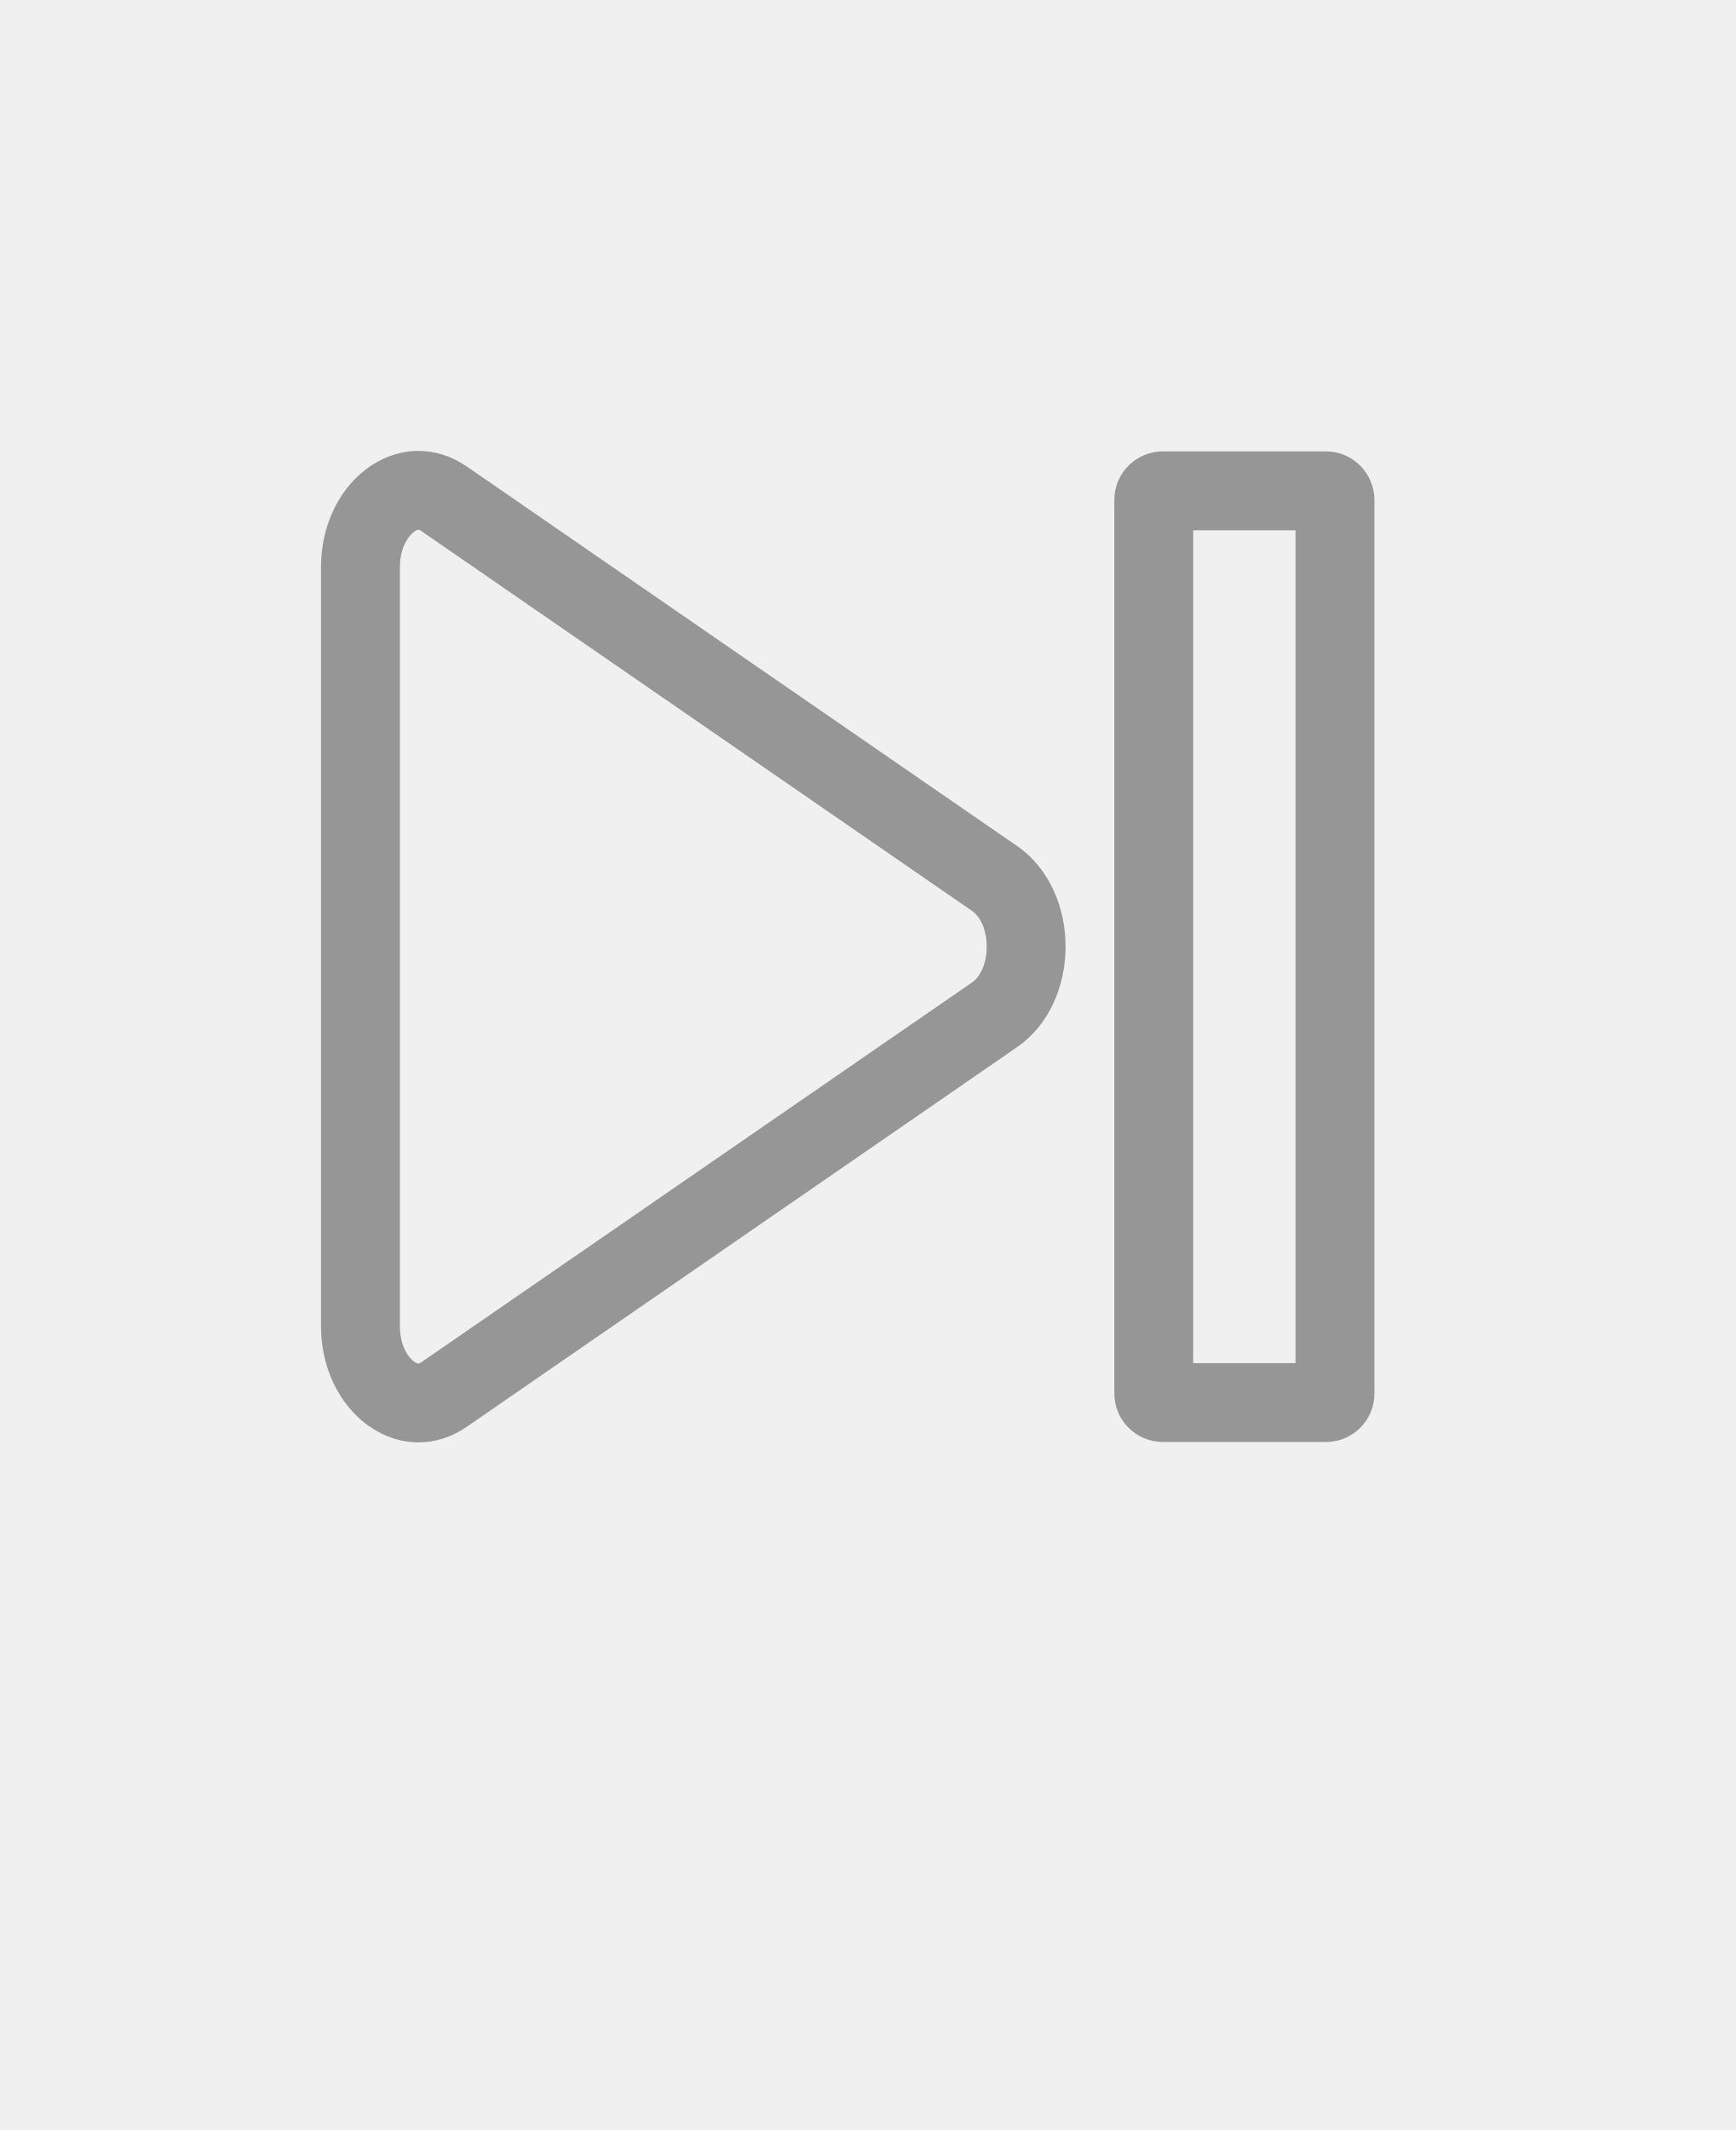
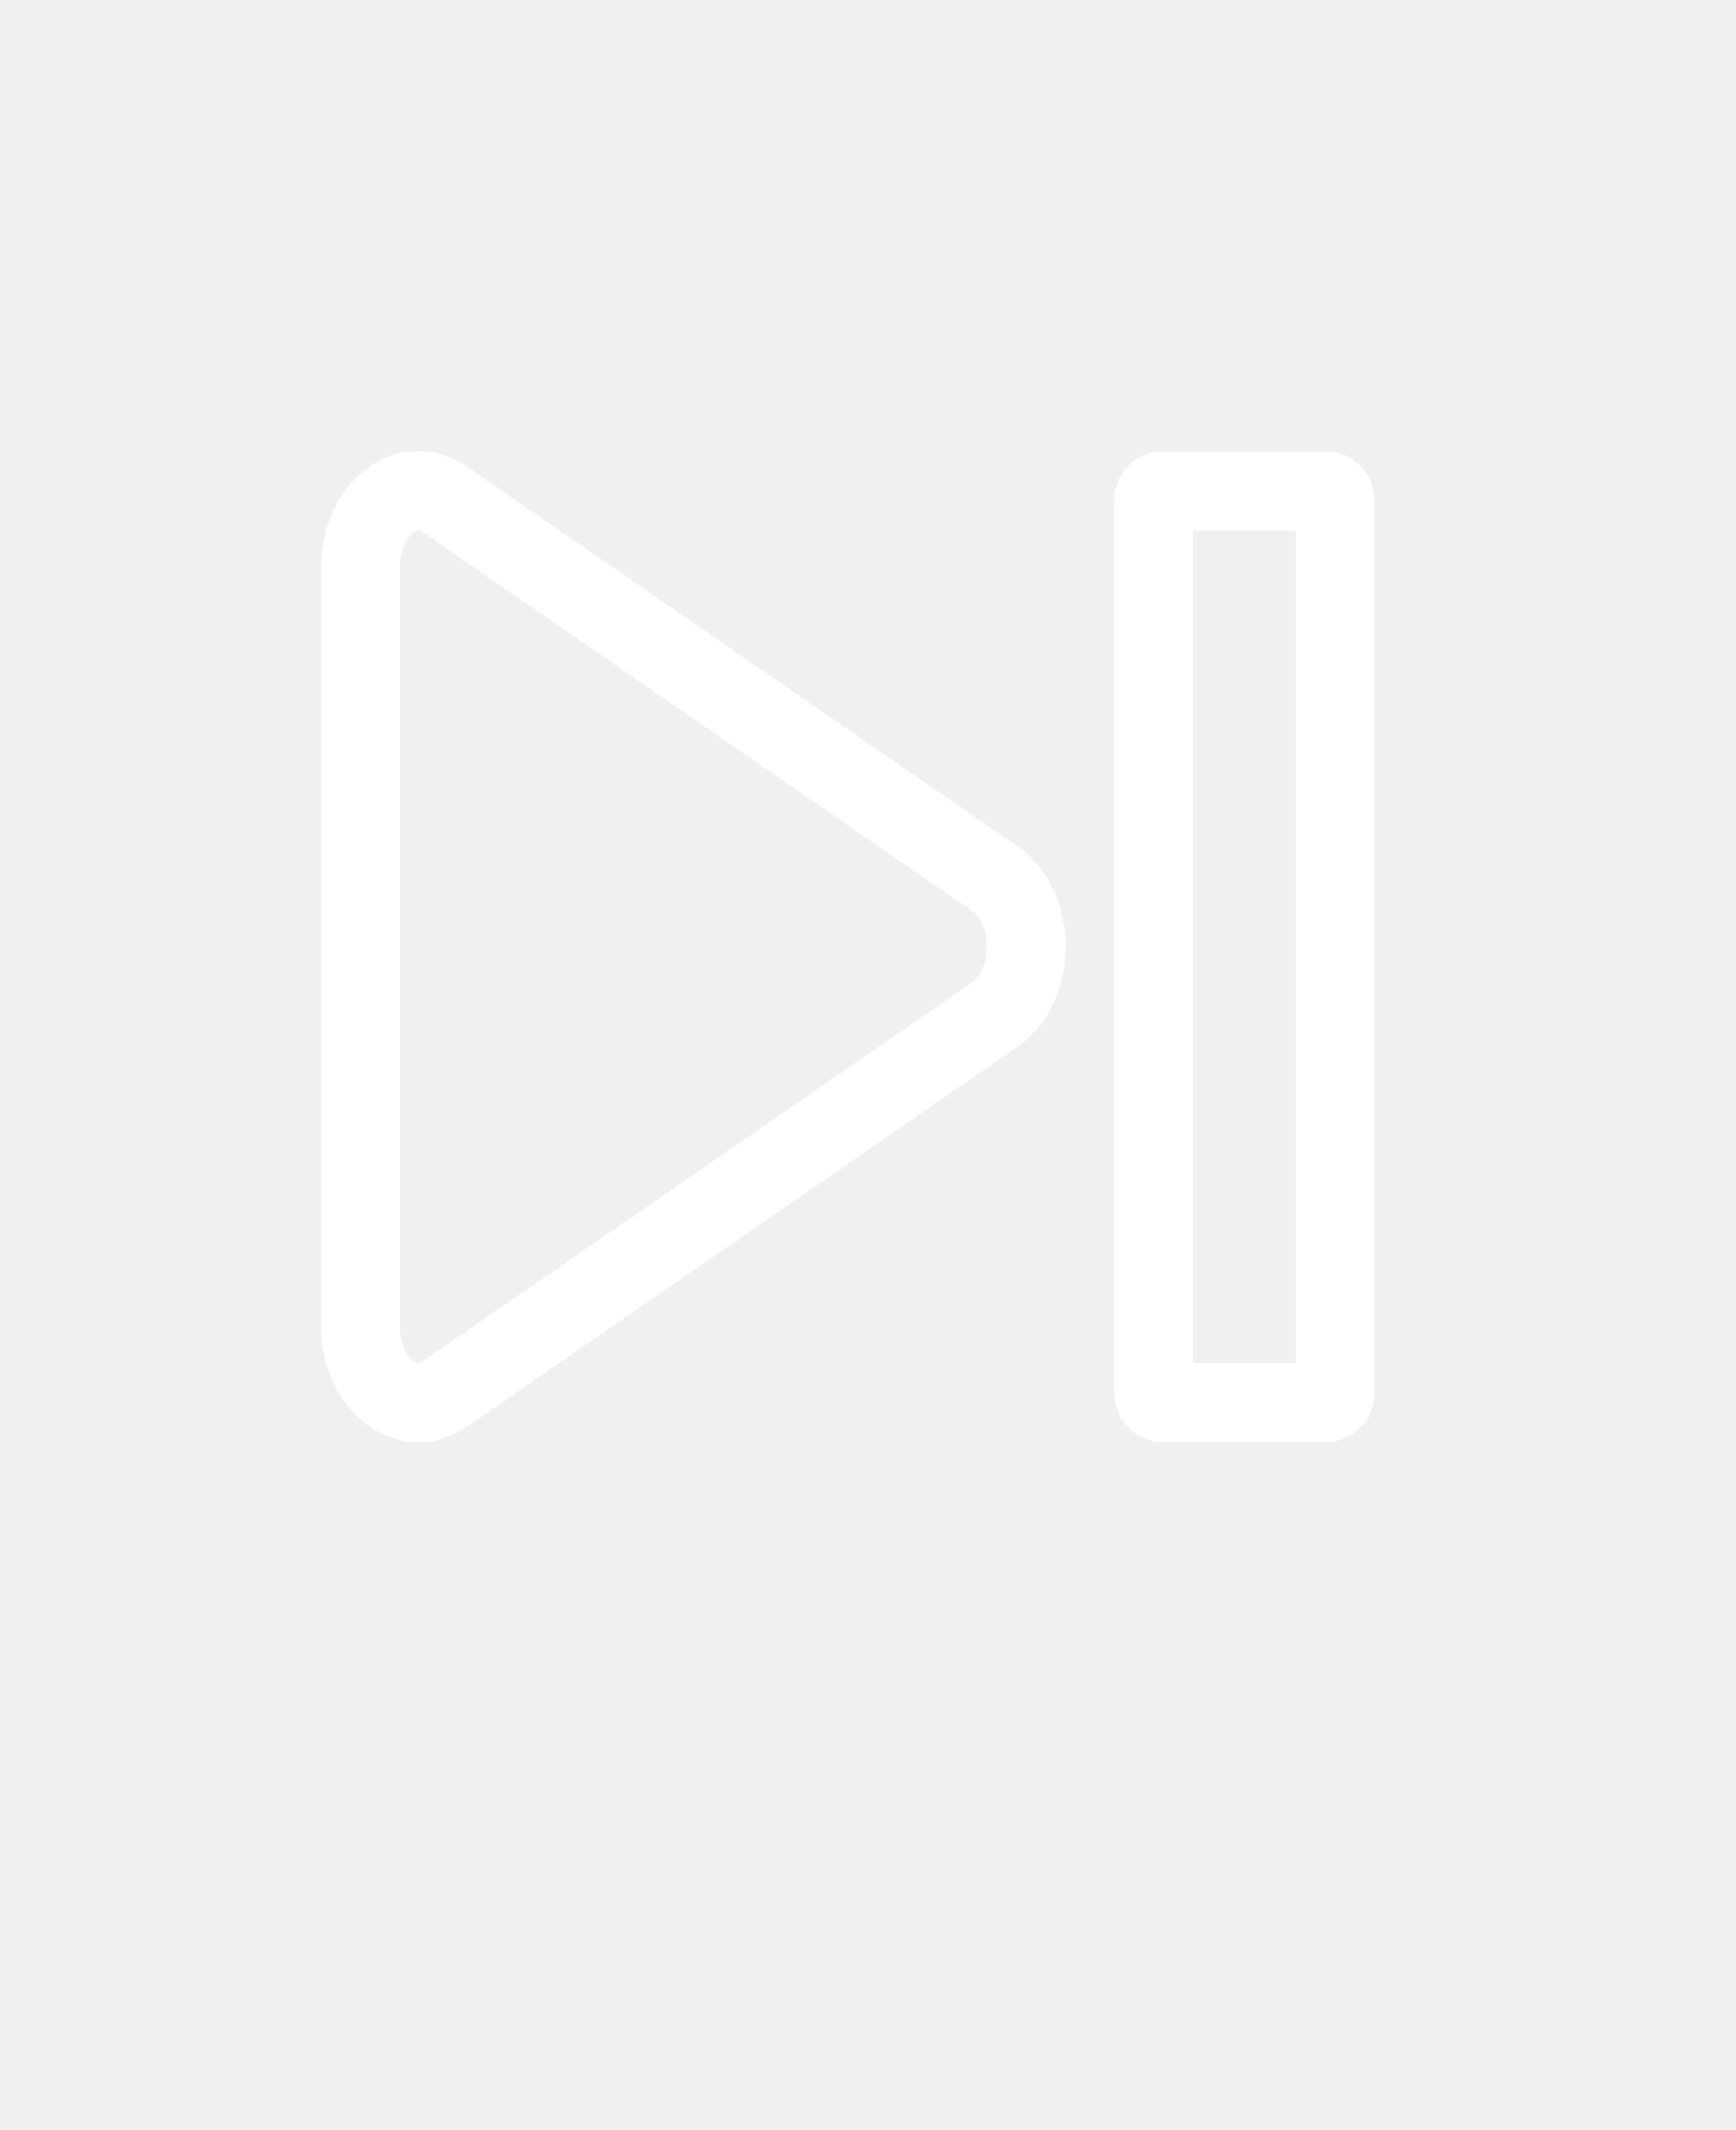
<svg xmlns="http://www.w3.org/2000/svg" version="1.1" viewBox="-5.0 -10.0 110.0 135.0">
  <g>
-     <path d="m77.129 23.609v52.789h-6.488v-52.789h6.488m1.922-5h-10.332c-1.699 0-3.078 1.379-3.078 3.078v56.629c0 1.699 1.379 3.078 3.078 3.078h10.34c1.699 0 3.078-1.379 3.07-3.078v-56.625c0-1.703-1.379-3.082-3.078-3.082z" fill="rgb(150, 150, 150)" />
-     <path d="m21.531 23.578c0.031 0 0.109 0.02 0.238 0.121l34.859 24.039c0.559 0.379 0.922 1.27 0.922 2.262 0 0.988-0.359 1.879-0.93 2.269l-34.852 24.031c-0.121 0.09-0.211 0.121-0.238 0.121-0.281 0-1.18-0.738-1.18-2.391v-48.062c0-1.641 0.91-2.391 1.18-2.391m0-5c-3.231 0-6.18 3.078-6.18 7.391v48.059c0 4.309 2.961 7.391 6.18 7.391 1.031 0 2.078-0.309 3.078-1l34.852-24.039c4.121-2.828 4.121-9.941 0-12.77l-34.852-24.031c-1-0.688-2.051-1-3.078-1z" fill="rgb(150, 150, 150)" />
+     <path d="m77.129 23.609v52.789h-6.488v-52.789h6.488m1.922-5h-10.332c-1.699 0-3.078 1.379-3.078 3.078v56.629c0 1.699 1.379 3.078 3.078 3.078h10.34c1.699 0 3.078-1.379 3.07-3.078v-56.625c0-1.703-1.379-3.082-3.078-3.082z" fill="white" />
+     <path d="m21.531 23.578c0.031 0 0.109 0.02 0.238 0.121l34.859 24.039c0.559 0.379 0.922 1.27 0.922 2.262 0 0.988-0.359 1.879-0.93 2.269l-34.852 24.031c-0.121 0.09-0.211 0.121-0.238 0.121-0.281 0-1.18-0.738-1.18-2.391v-48.062c0-1.641 0.91-2.391 1.18-2.391m0-5c-3.231 0-6.18 3.078-6.18 7.391v48.059c0 4.309 2.961 7.391 6.18 7.391 1.031 0 2.078-0.309 3.078-1l34.852-24.039c4.121-2.828 4.121-9.941 0-12.77l-34.852-24.031c-1-0.688-2.051-1-3.078-1z" fill="white" />
  </g>
</svg>
